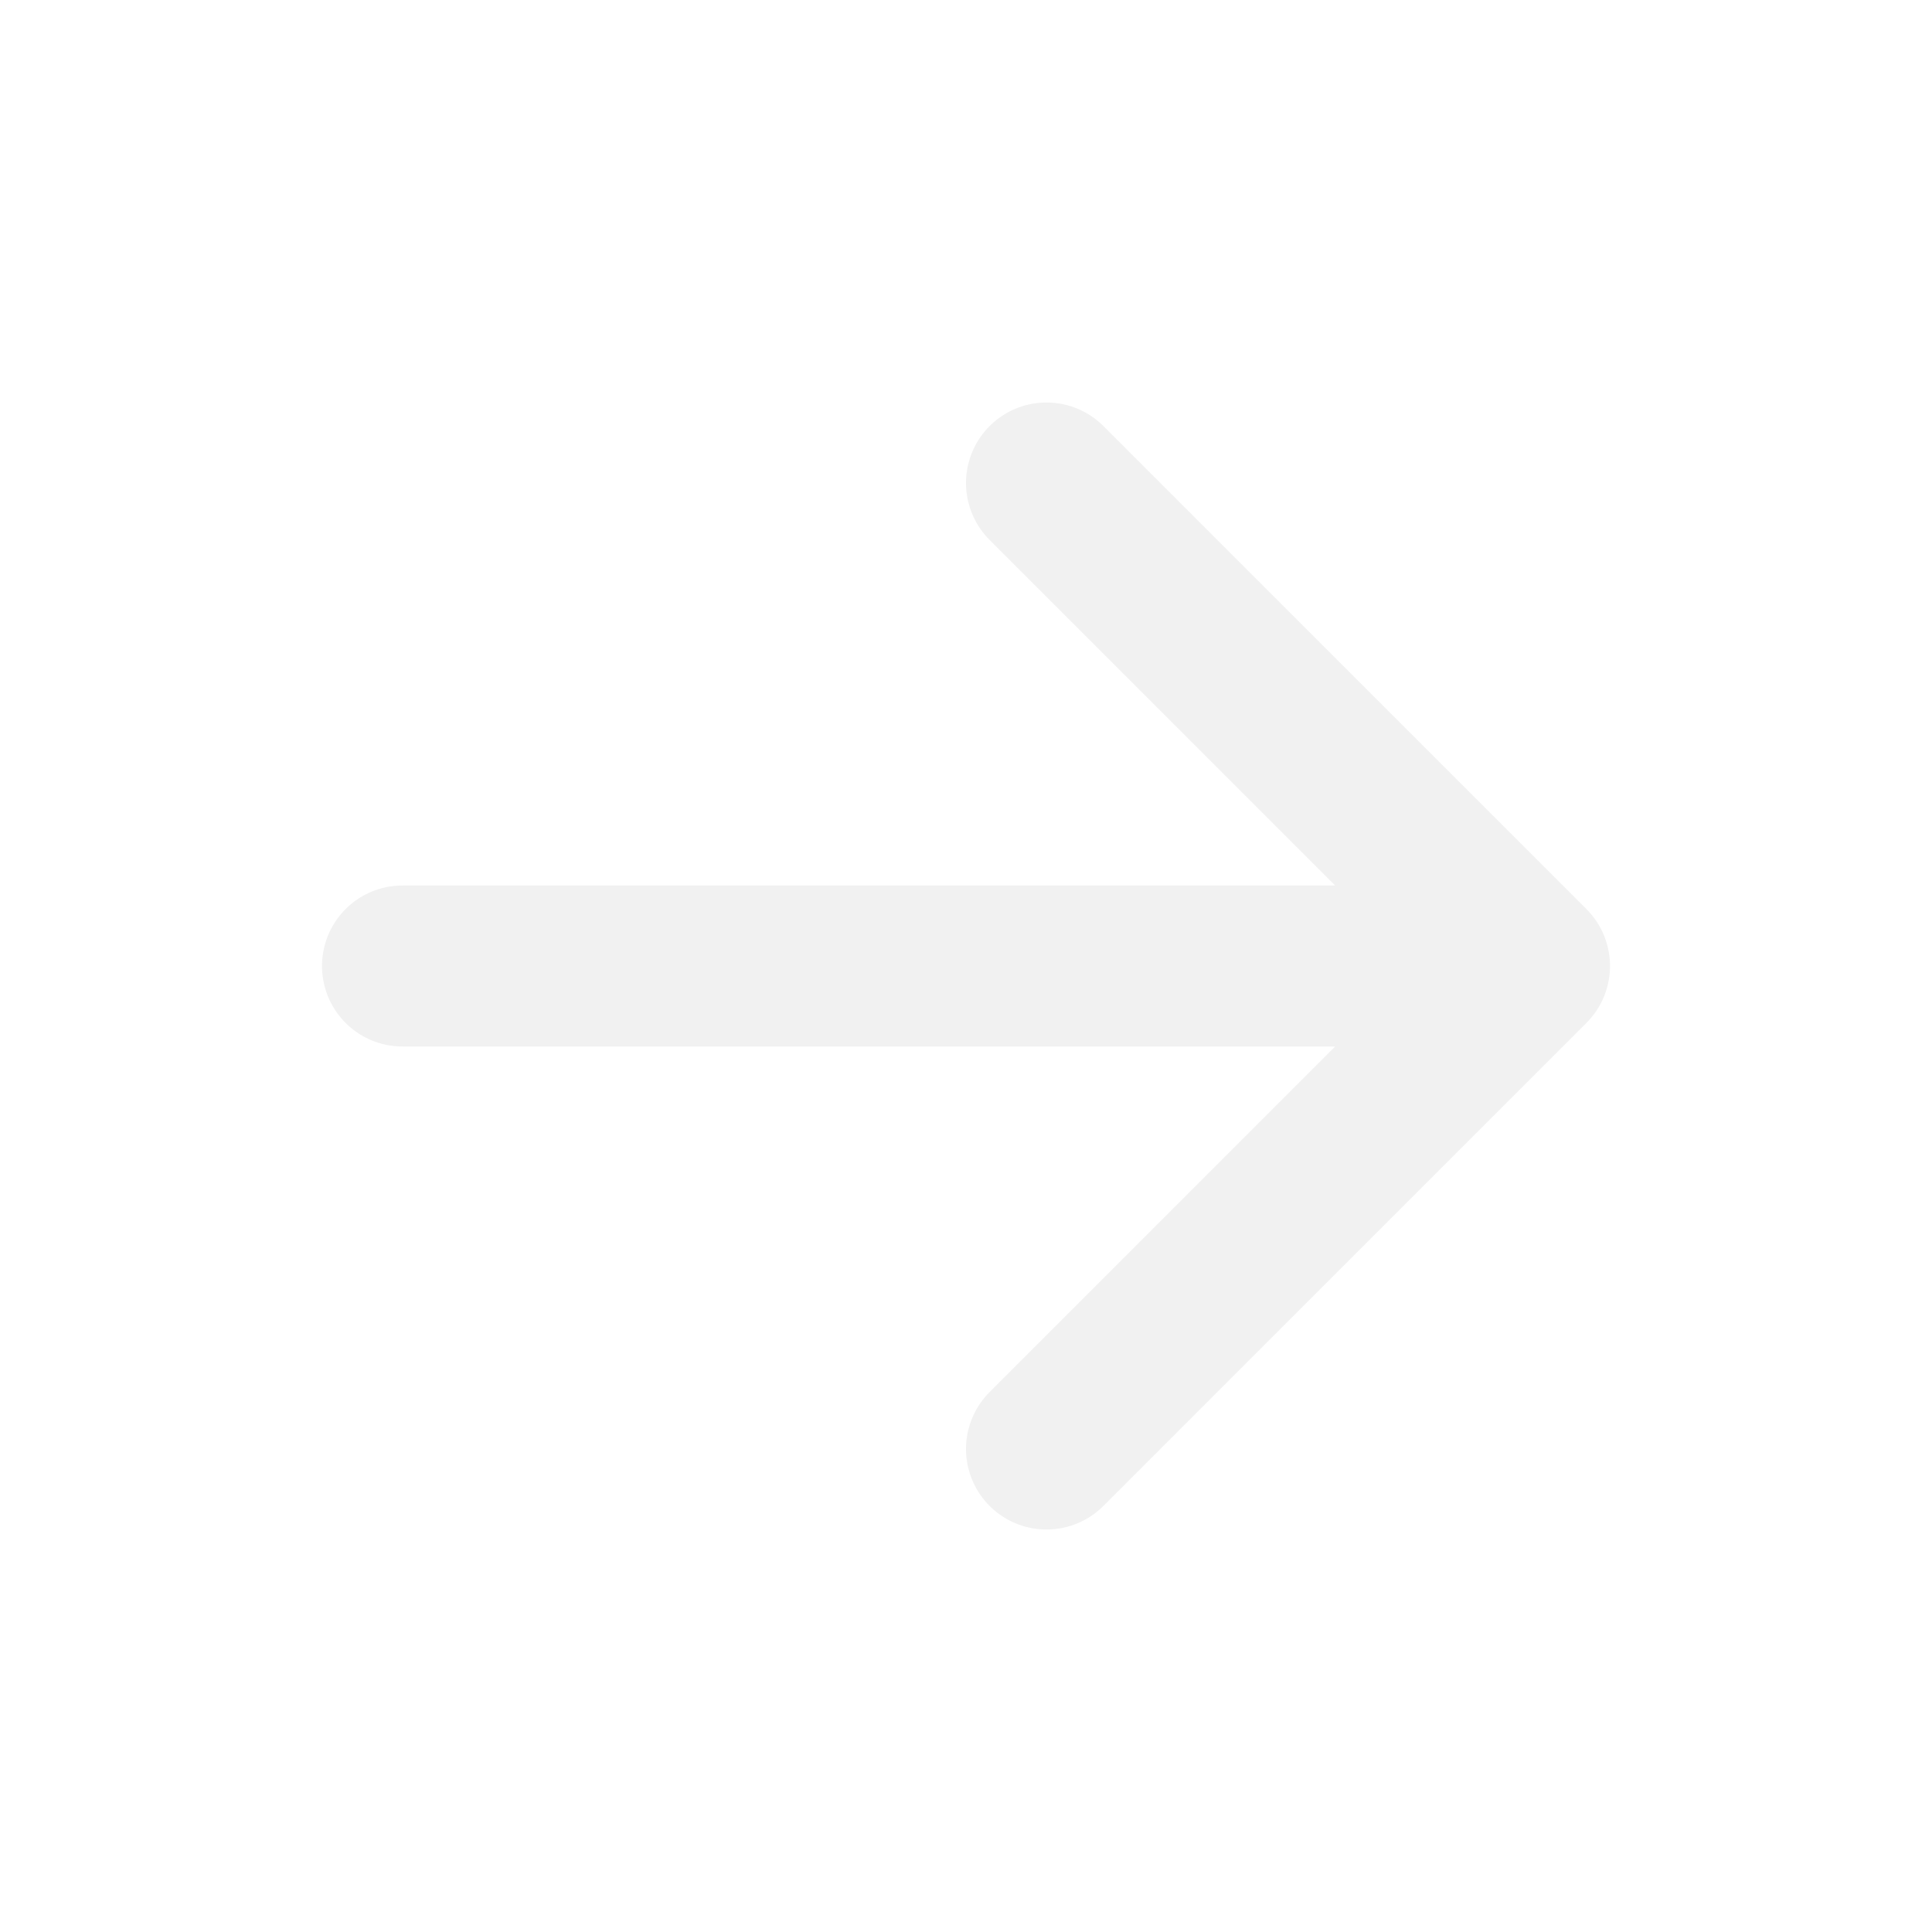
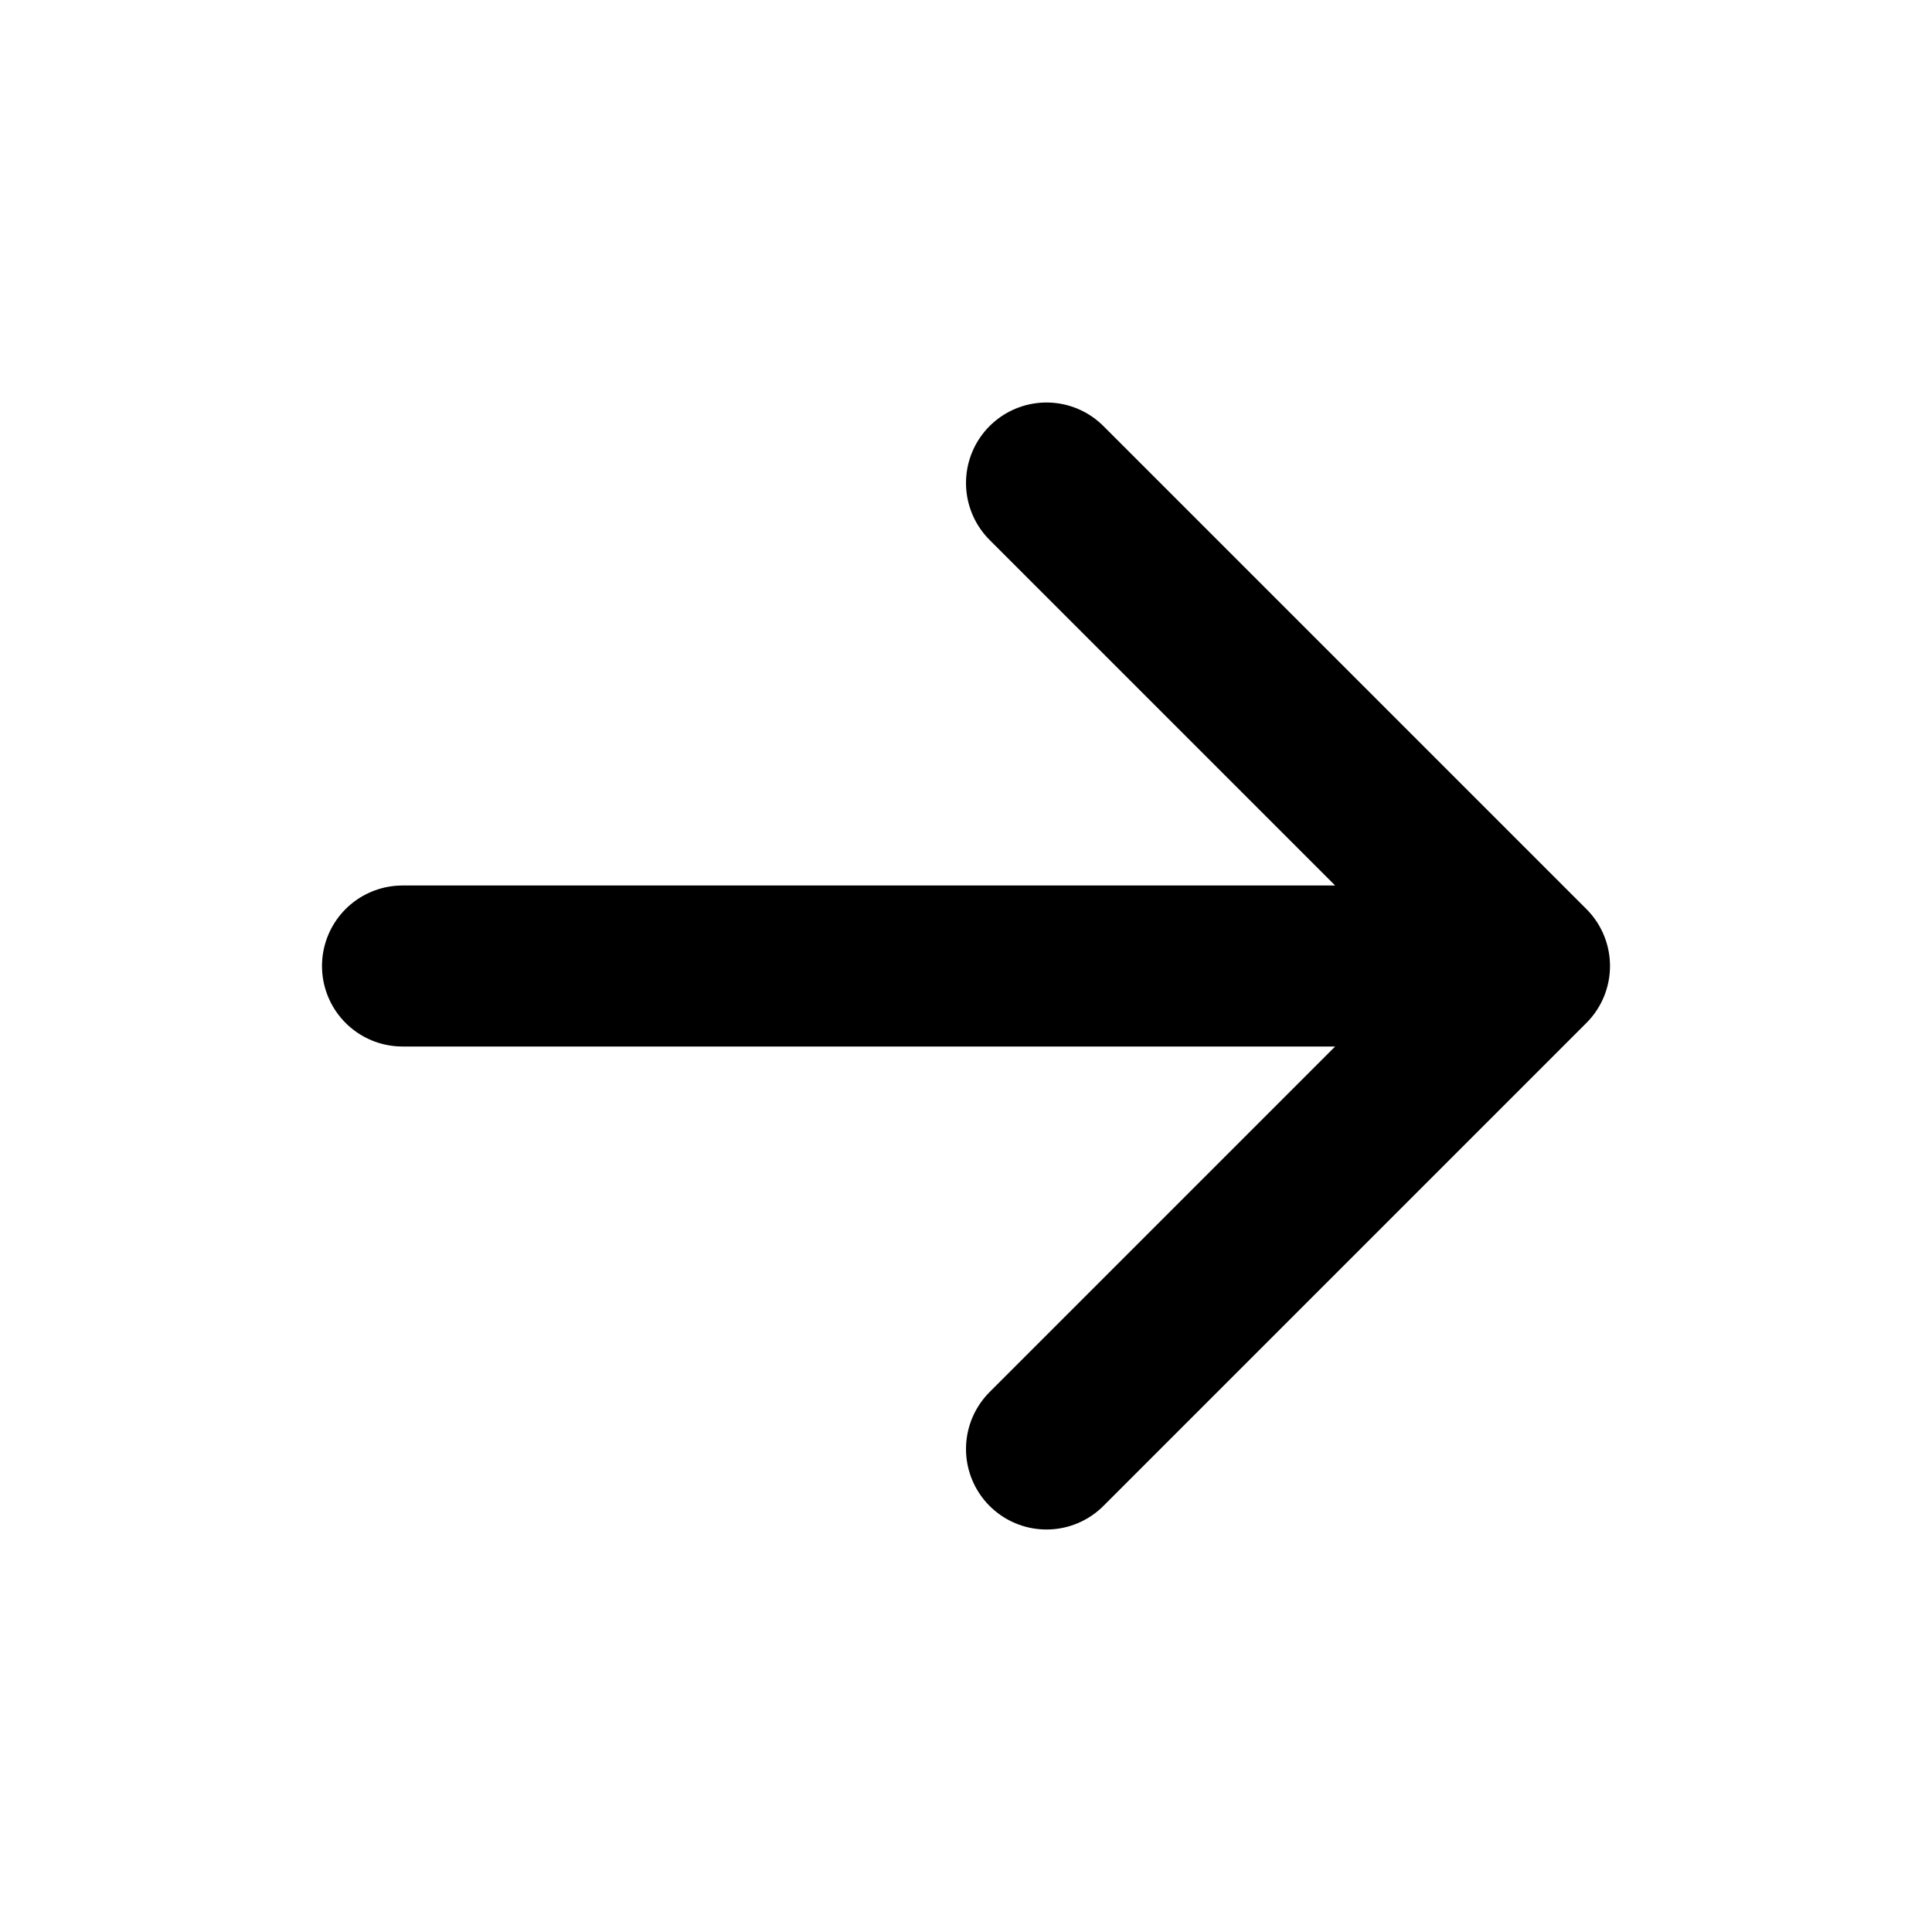
- <svg xmlns="http://www.w3.org/2000/svg" width="24" height="24" viewBox="0 0 24 24" fill="none">
-   <path d="M19 12L5 12M19 12L13 6M19 12L13 18" stroke="#F1F1F1" stroke-width="2" stroke-linecap="round" stroke-linejoin="round" />
+ <svg xmlns="http://www.w3.org/2000/svg" width="24" height="24" viewBox="0 0 24 24">
+   <path d="M19 12L5 12M19 12L13 6M19 12L13 18" stroke="currentColor" stroke-width="2" stroke-linecap="round" stroke-linejoin="round" />
</svg>
